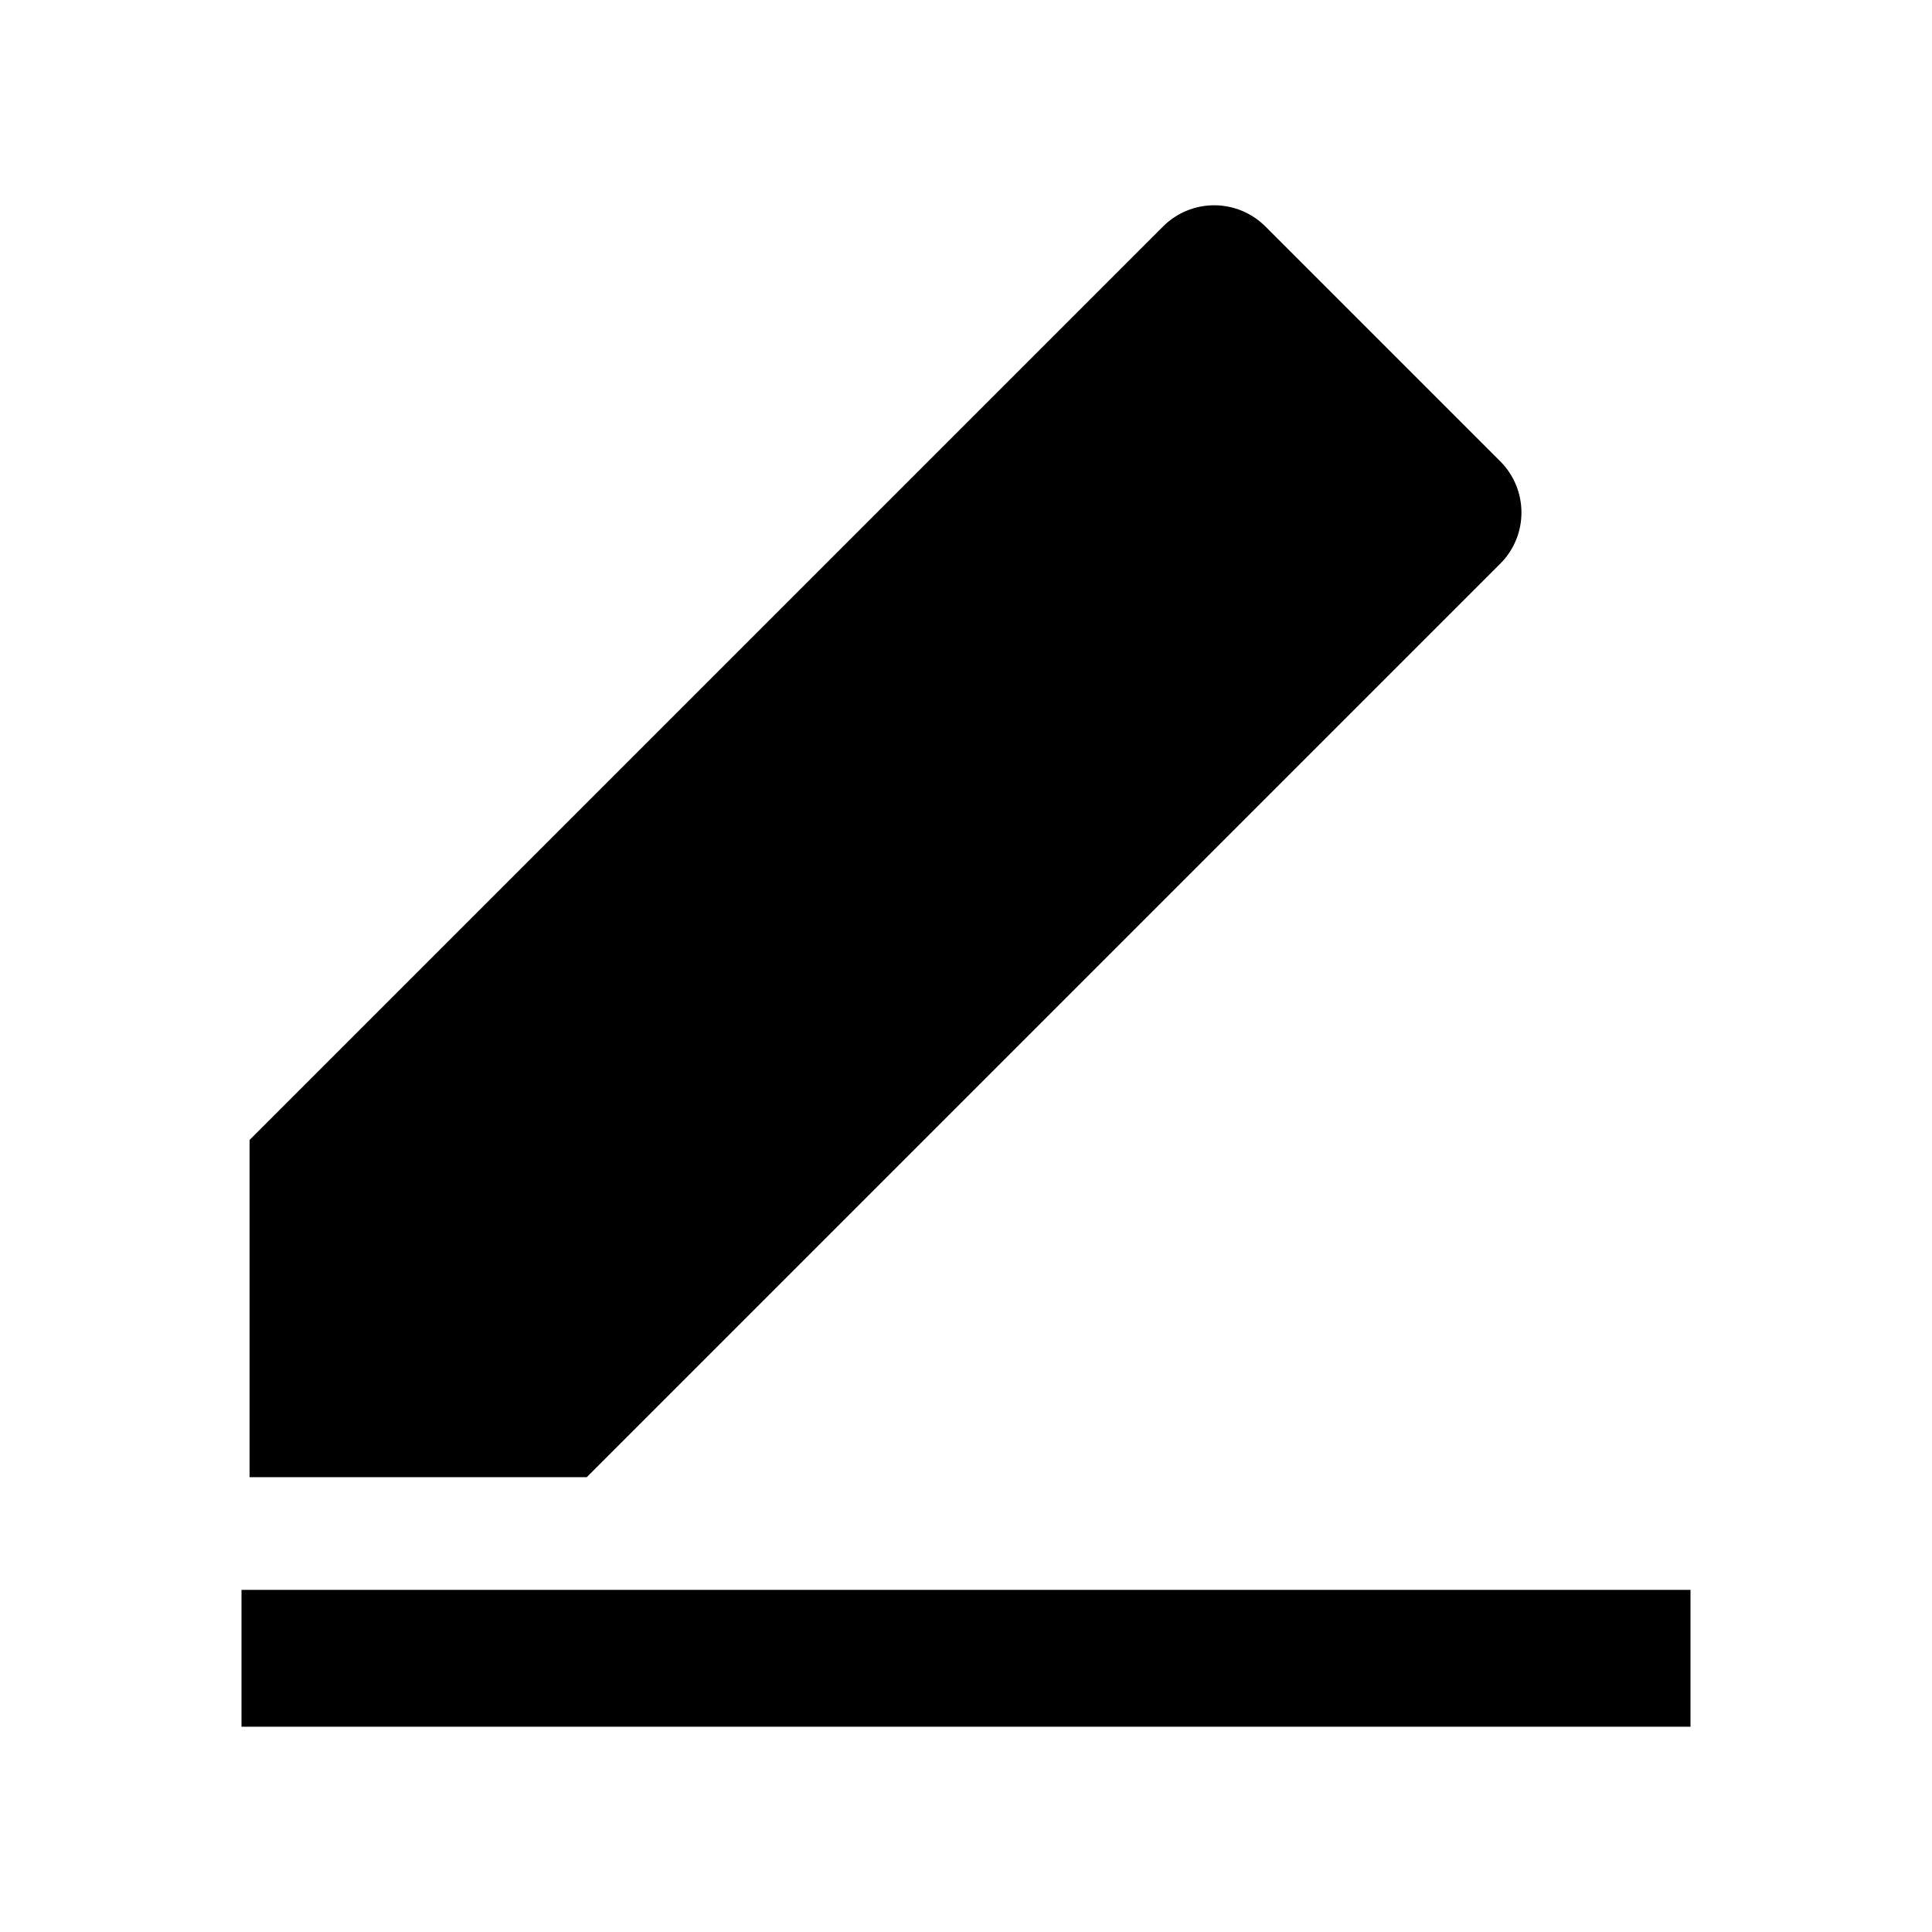
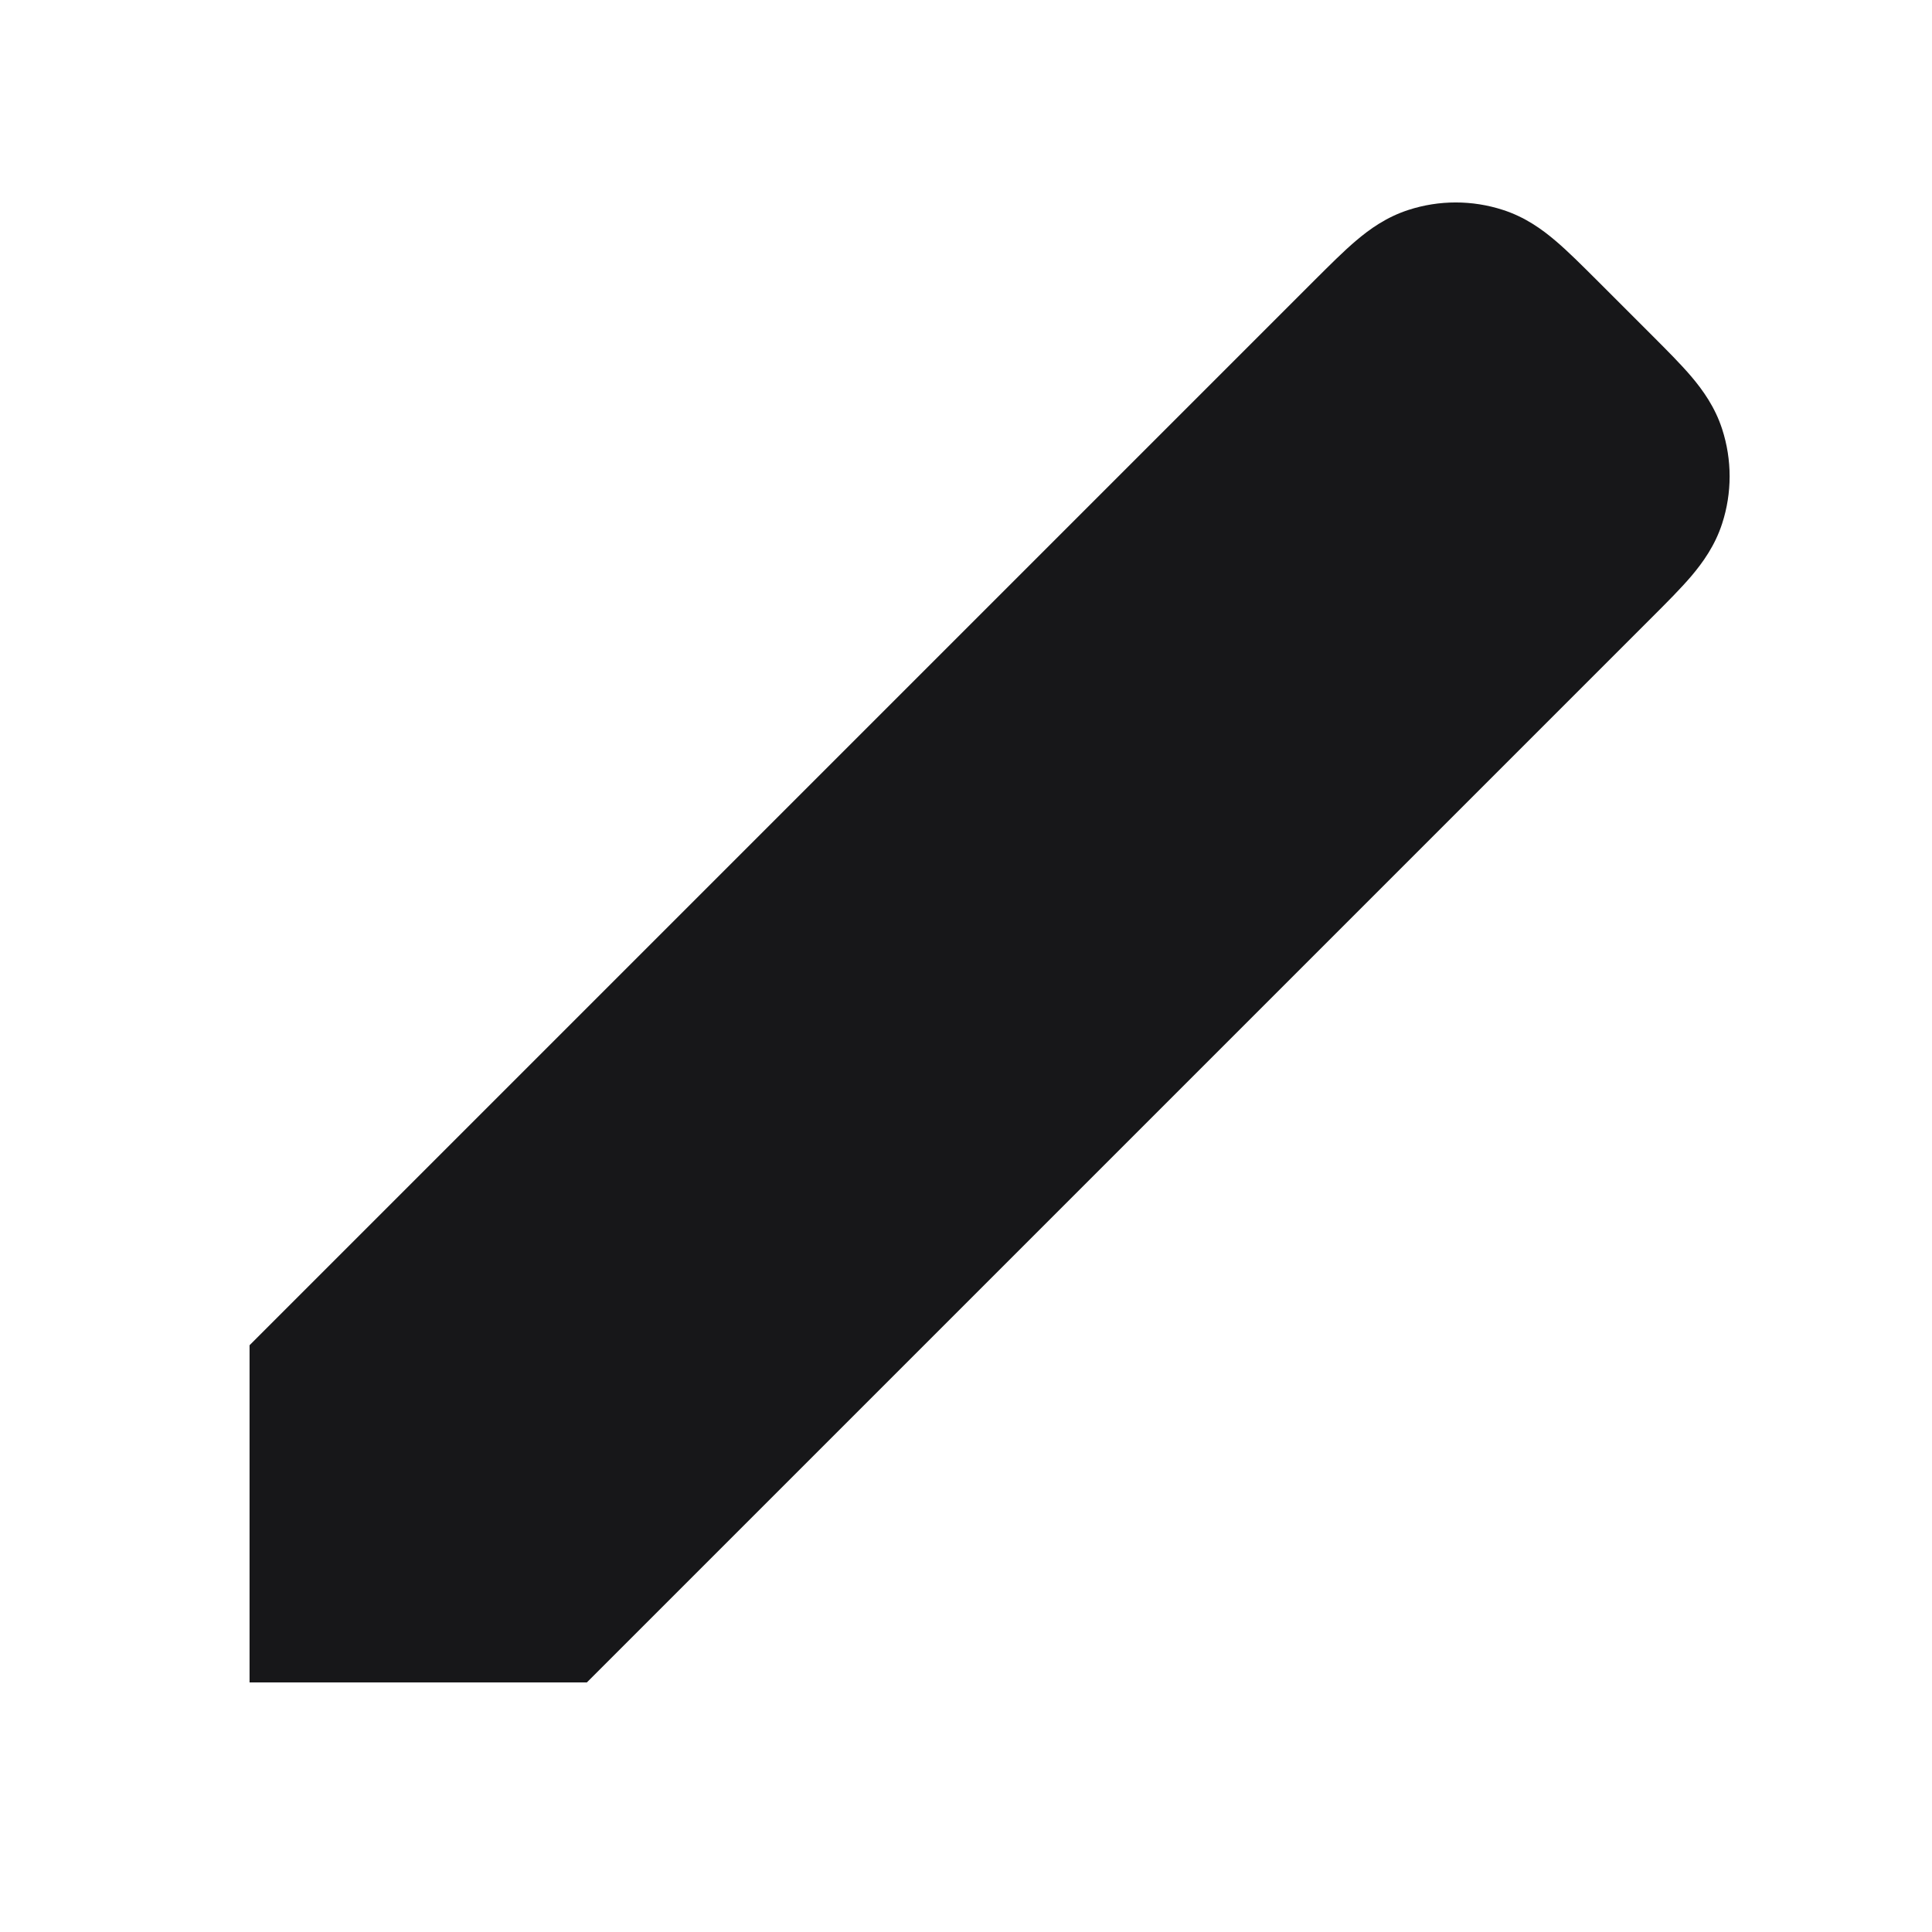
- <svg xmlns="http://www.w3.org/2000/svg" viewBox="0 0 24 24">
-   <path fill-rule="evenodd" clip-rule="evenodd" d="M15.72 2.814C15.551 2.645 15.322 2.55 15.083 2.55C14.845 2.55 14.616 2.645 14.447 2.814L3.1 14.161V18.35H7.289L18.636 7.003C18.988 6.652 18.988 6.082 18.636 5.73L15.72 2.814Z" />
-   <path d="M3 21.45H21V19.75H3V21.45Z" />
+ <svg xmlns="http://www.w3.org/2000/svg" width="24" height="24" viewBox="0 0 24 24" fill="none">
+   <path fill-rule="evenodd" clip-rule="evenodd" d="M18.671 2.608C18.289 2.484 17.878 2.484 17.496 2.608C17.224 2.696 17.014 2.846 16.844 2.991C16.688 3.123 16.517 3.295 16.337 3.474L16.316 3.495L3.1 16.711V20.9H7.29L20.505 7.685L20.526 7.664C20.706 7.484 20.877 7.313 21.01 7.157C21.154 6.987 21.305 6.776 21.393 6.504C21.517 6.123 21.517 5.712 21.393 5.33C21.305 5.058 21.154 4.847 21.01 4.677C20.877 4.521 20.706 4.35 20.526 4.17L19.83 3.474C19.65 3.295 19.479 3.123 19.323 2.991C19.153 2.846 18.943 2.696 18.671 2.608Z" fill="#171719" />
</svg>
